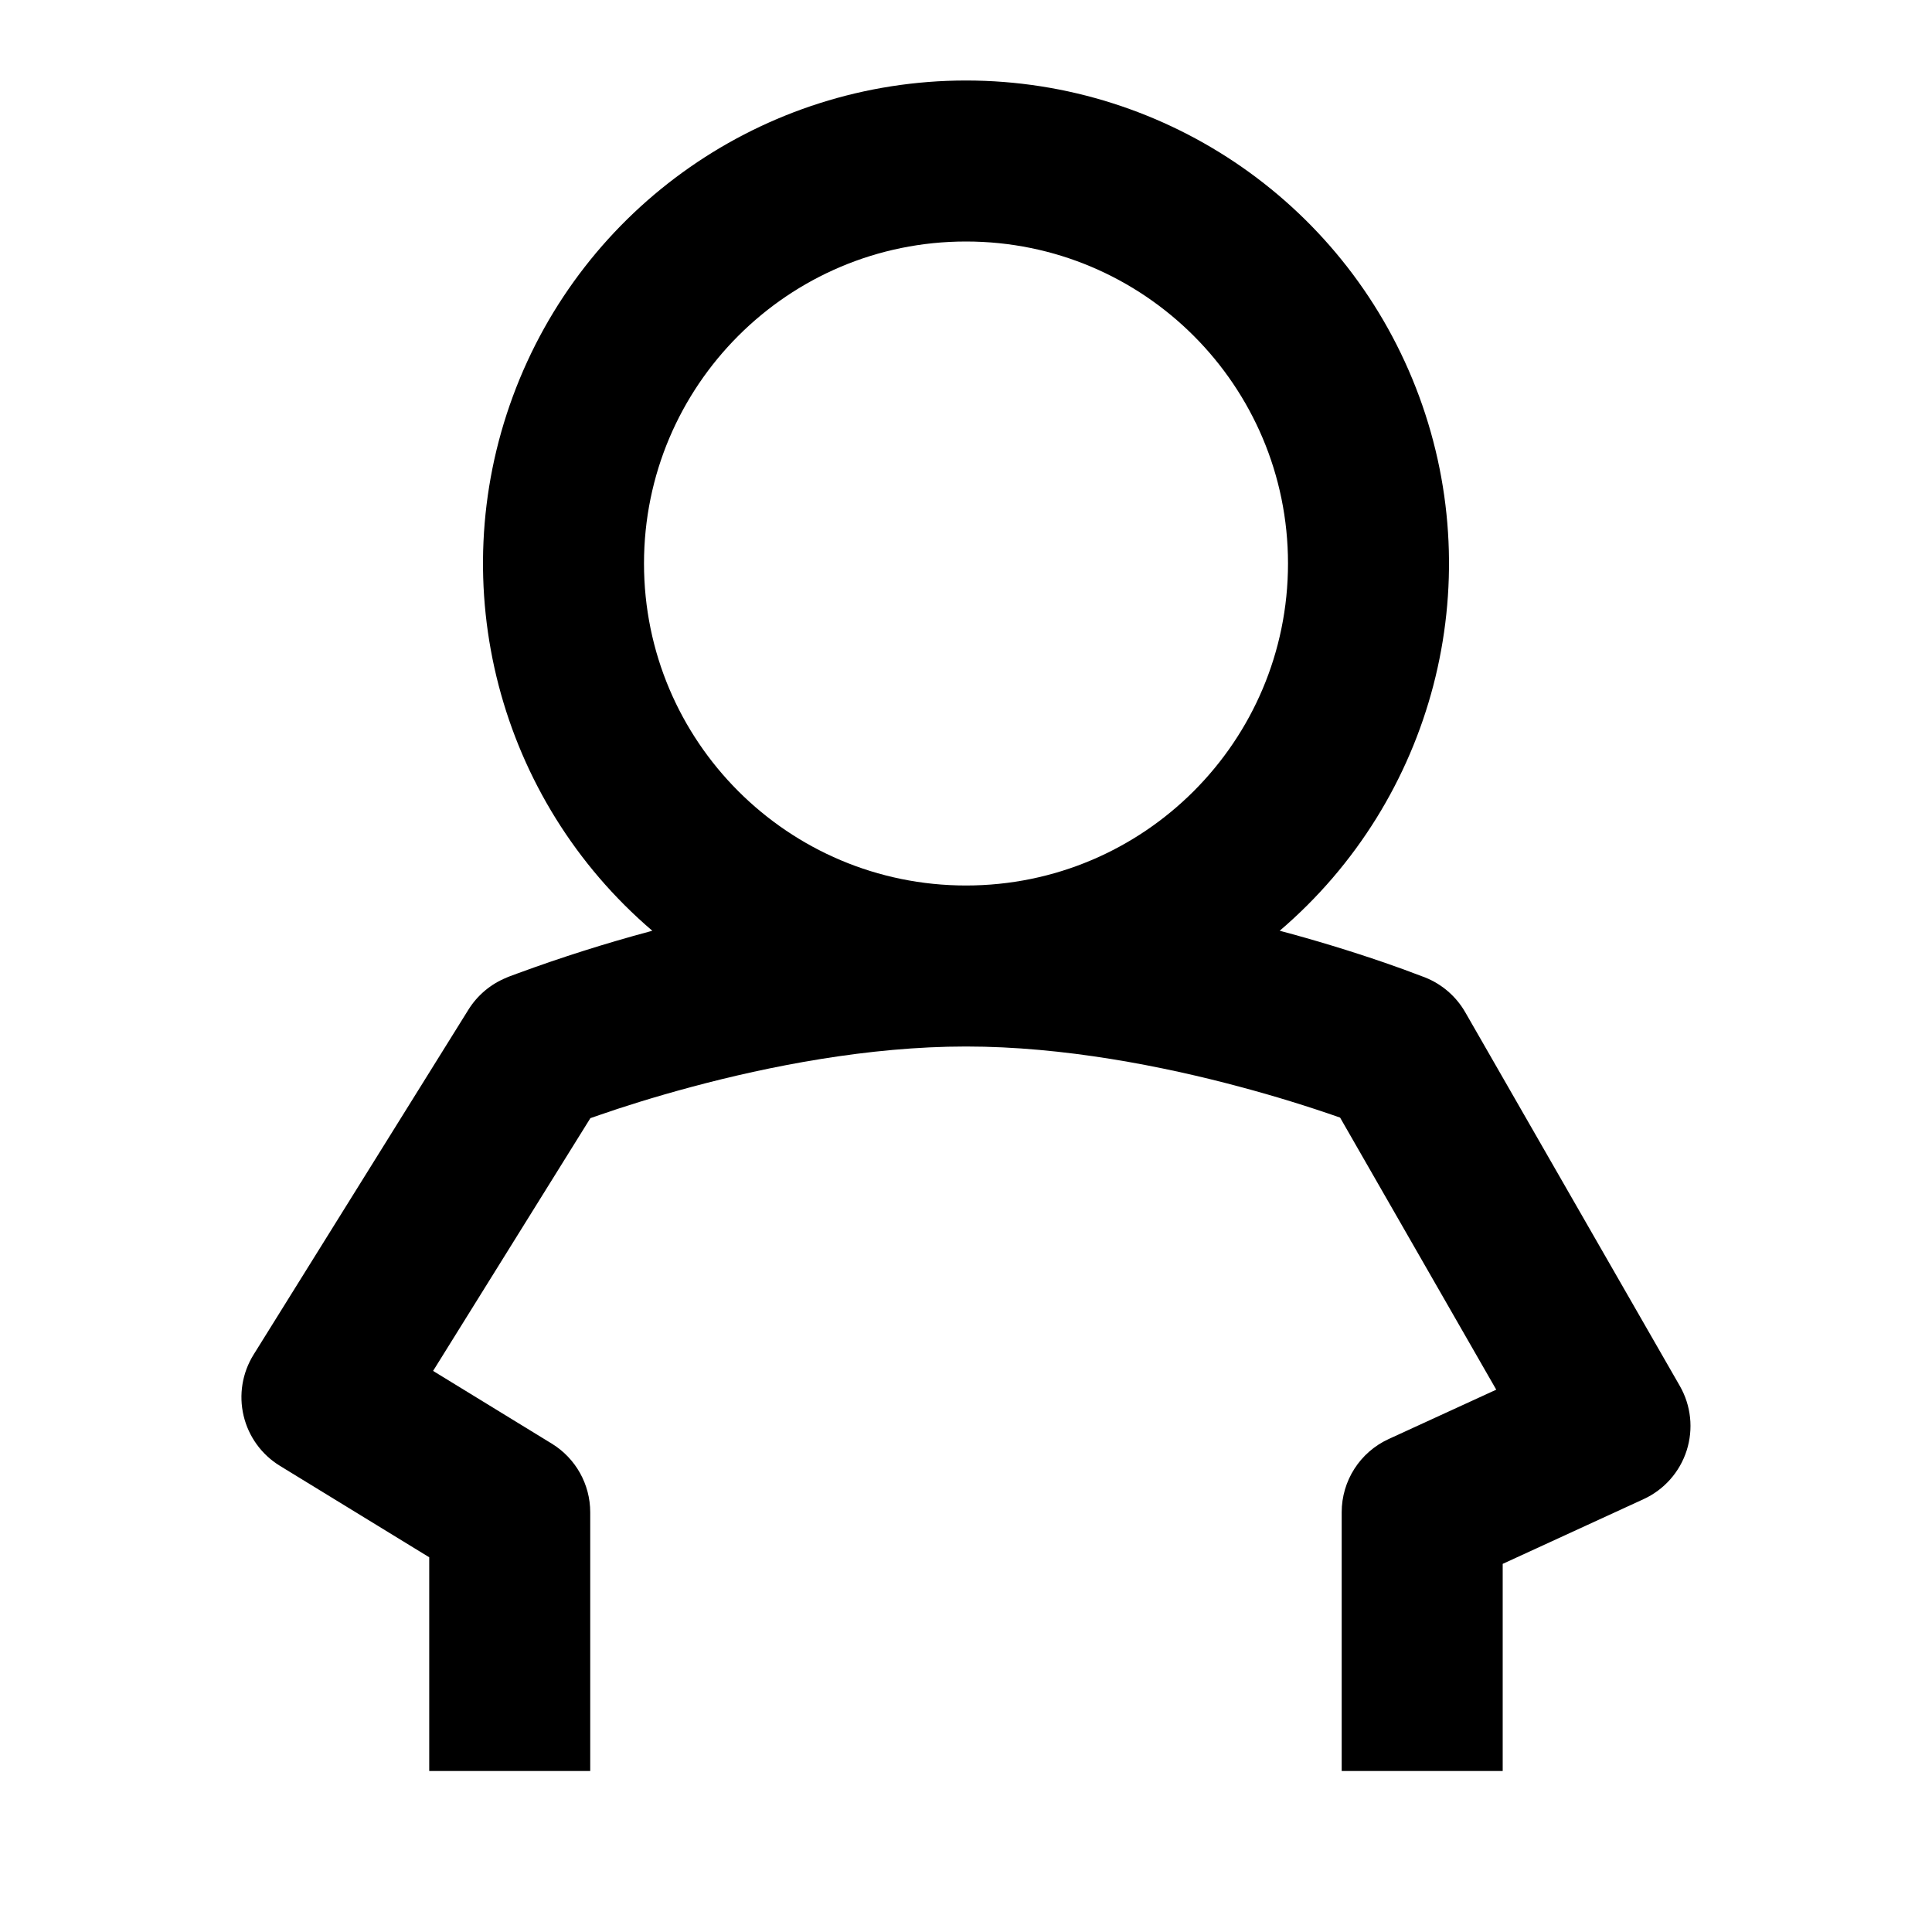
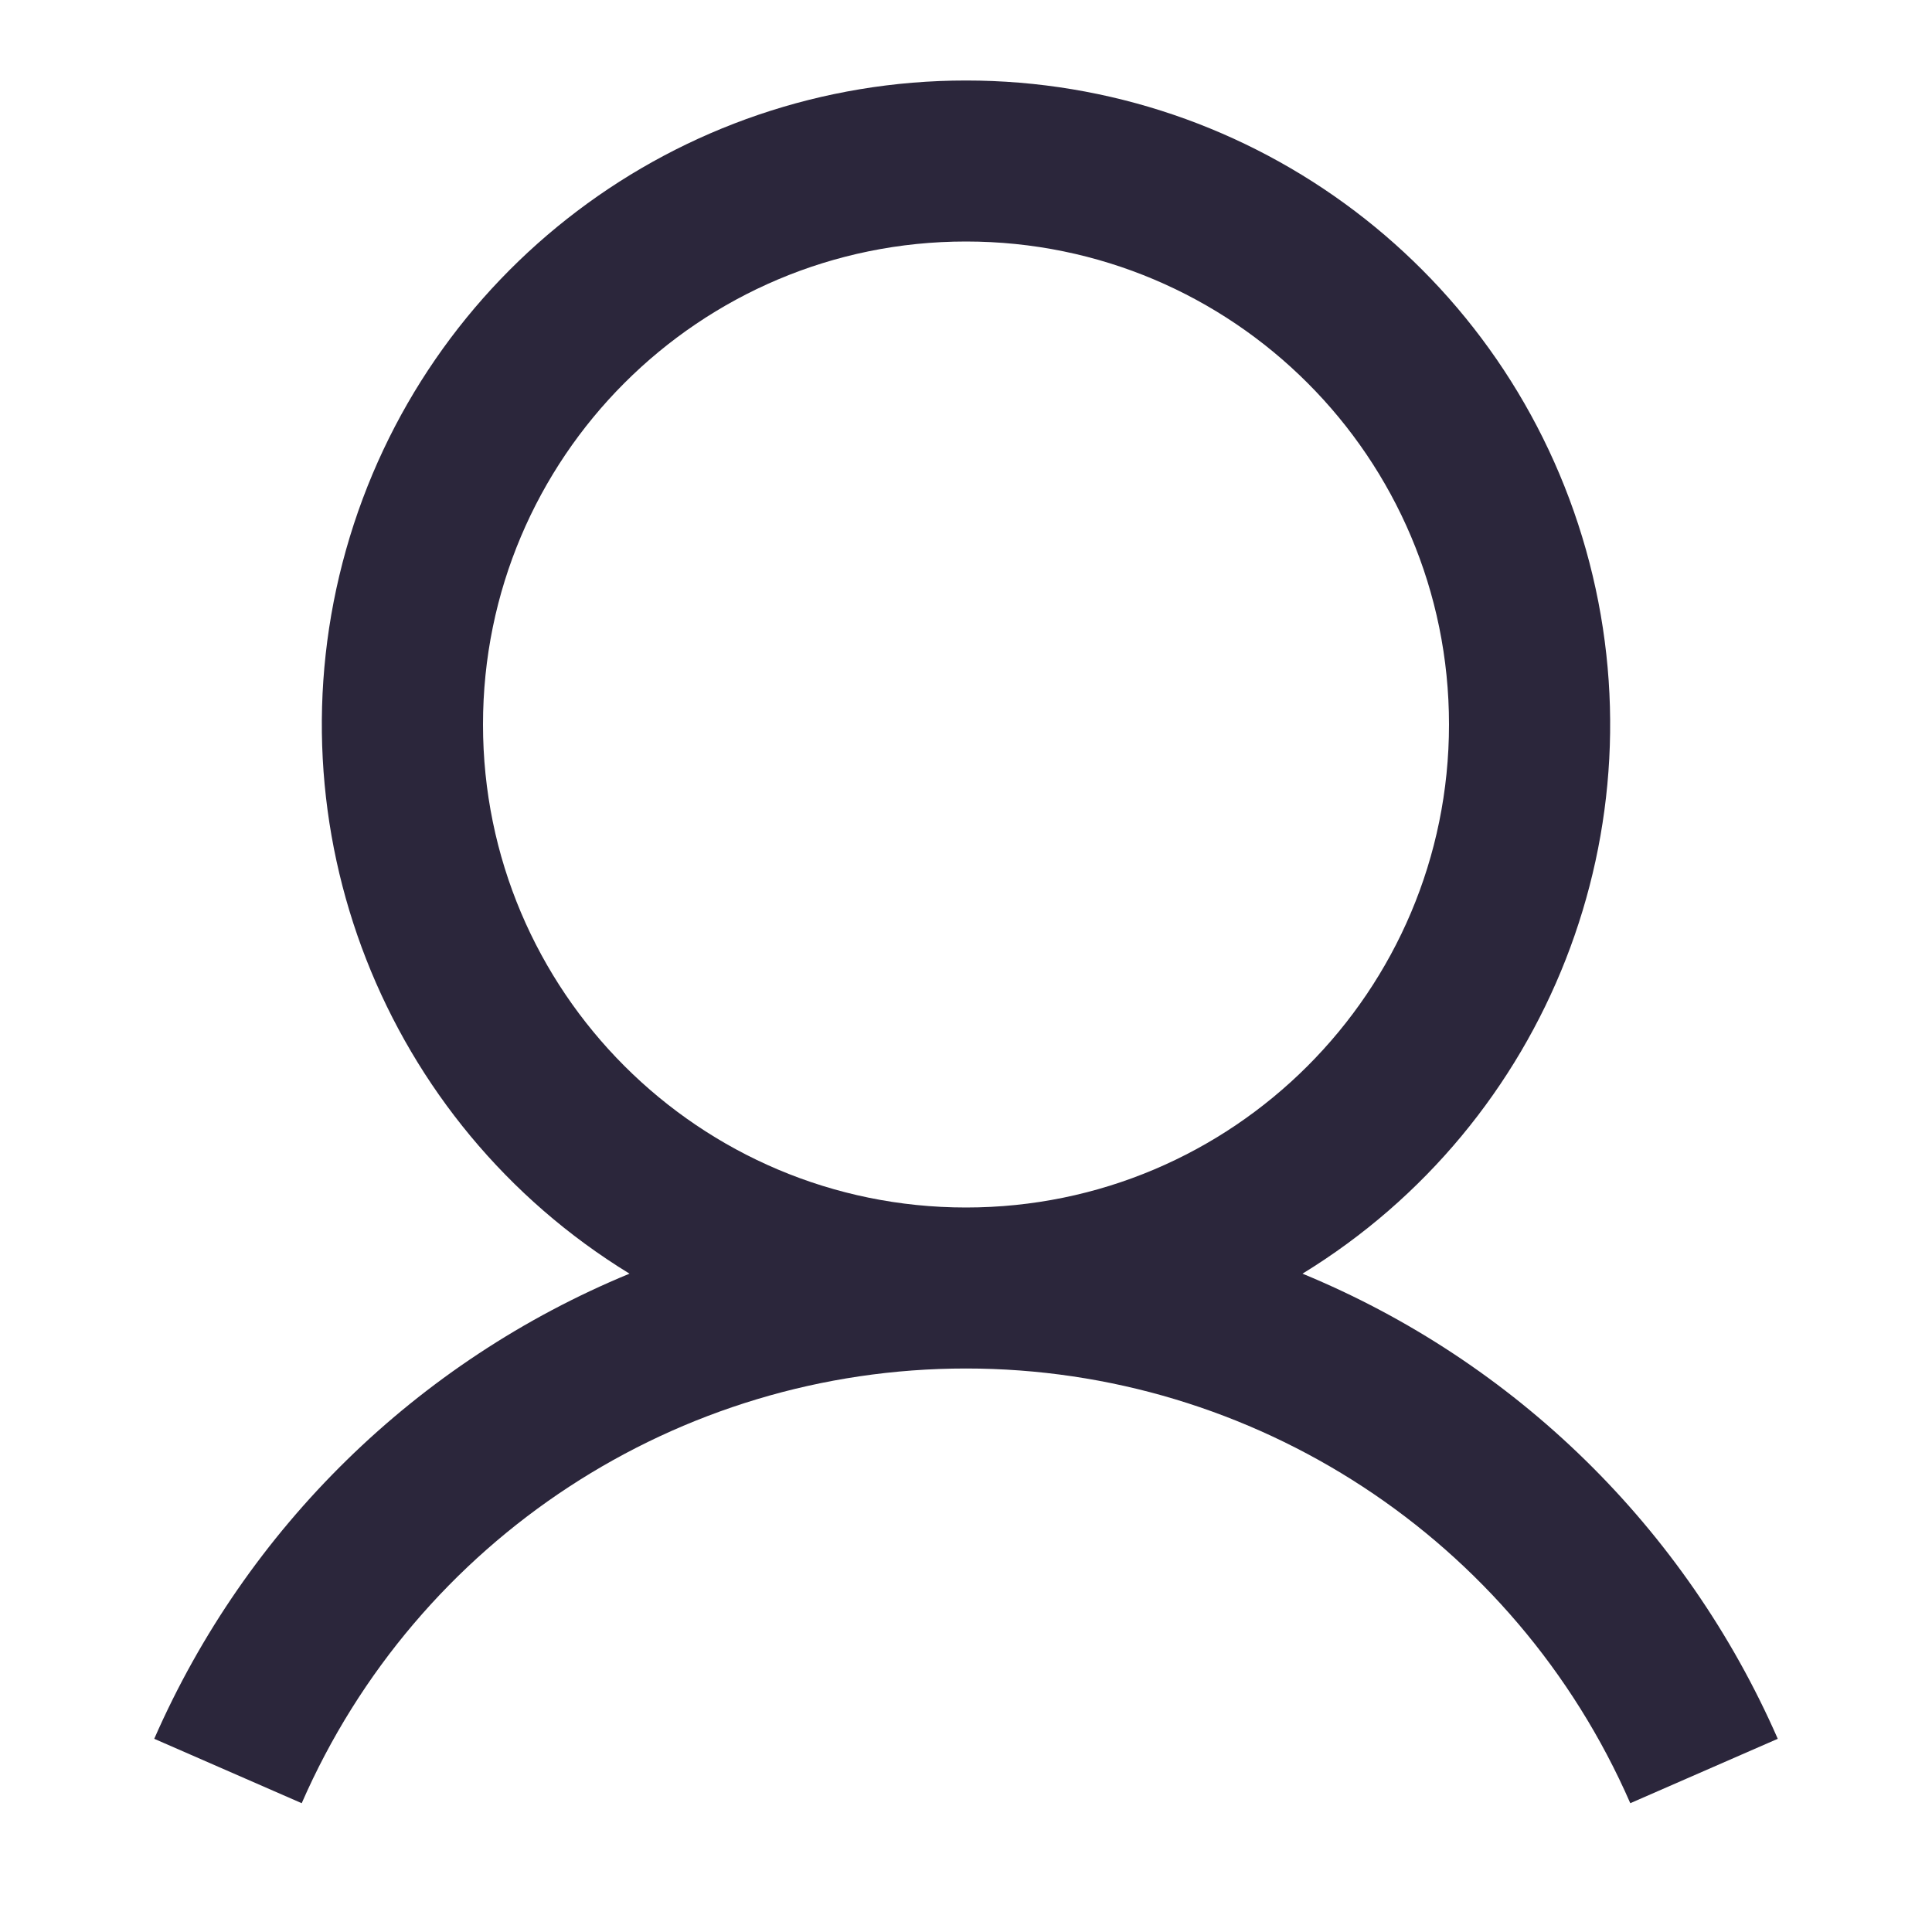
<svg xmlns="http://www.w3.org/2000/svg" fill="none" viewBox="0 0 24 24">
-   <path fill="#000" d="M12 1a6 6 0 0 0-3.897 10.562l-.028.008a19.236 19.236 0 0 0-1.64.52 7.9 7.9 0 0 0-.1.037l-.028.011-.009.004h-.002l-.002.002a1 1 0 0 0-.476.4L3.15 16.828a1 1 0 0 0 .327 1.381l1.855 1.136V22h2v-3.214a1 1 0 0 0-.478-.853L5.38 17.03l1.954-3.14.116-.04c.273-.095.667-.221 1.141-.348C9.55 13.245 10.788 13 12 13c1.212 0 2.451.245 3.408.502a17.237 17.237 0 0 1 1.239.381l1.94 3.38-1.338.614a1 1 0 0 0-.582.909V22h2v-2.573l1.75-.804a1 1 0 0 0 .45-1.407l-2.666-4.643a1.003 1.003 0 0 0-.496-.43l-.003-.001-.009-.004-.028-.01a13.959 13.959 0 0 0-.464-.169 19.237 19.237 0 0 0-1.304-.397A6 6 0 0 0 12 1ZM8 7a4 4 0 1 1 8 0 4 4 0 0 1-8 0Zm9.333 6.071.372-.928-.372.928Zm-10.666 0-.373-.928.373.928Z" data-follow-fill="#000" />
+   <path fill="#2B263B" d="M6 9a6 6 0 1 1 12 0A6 6 0 0 1 6 9Zm6-8a8 8 0 0 0-4.18 14.822A11.04 11.04 0 0 0 1.916 21.6l1.832.8A9.002 9.002 0 0 1 12 17a9.004 9.004 0 0 1 8.252 5.4l1.832-.8a11.04 11.04 0 0 0-5.904-5.778A8 8 0 0 0 12 1Z" data-follow-fill="#2B263B" />
</svg>
